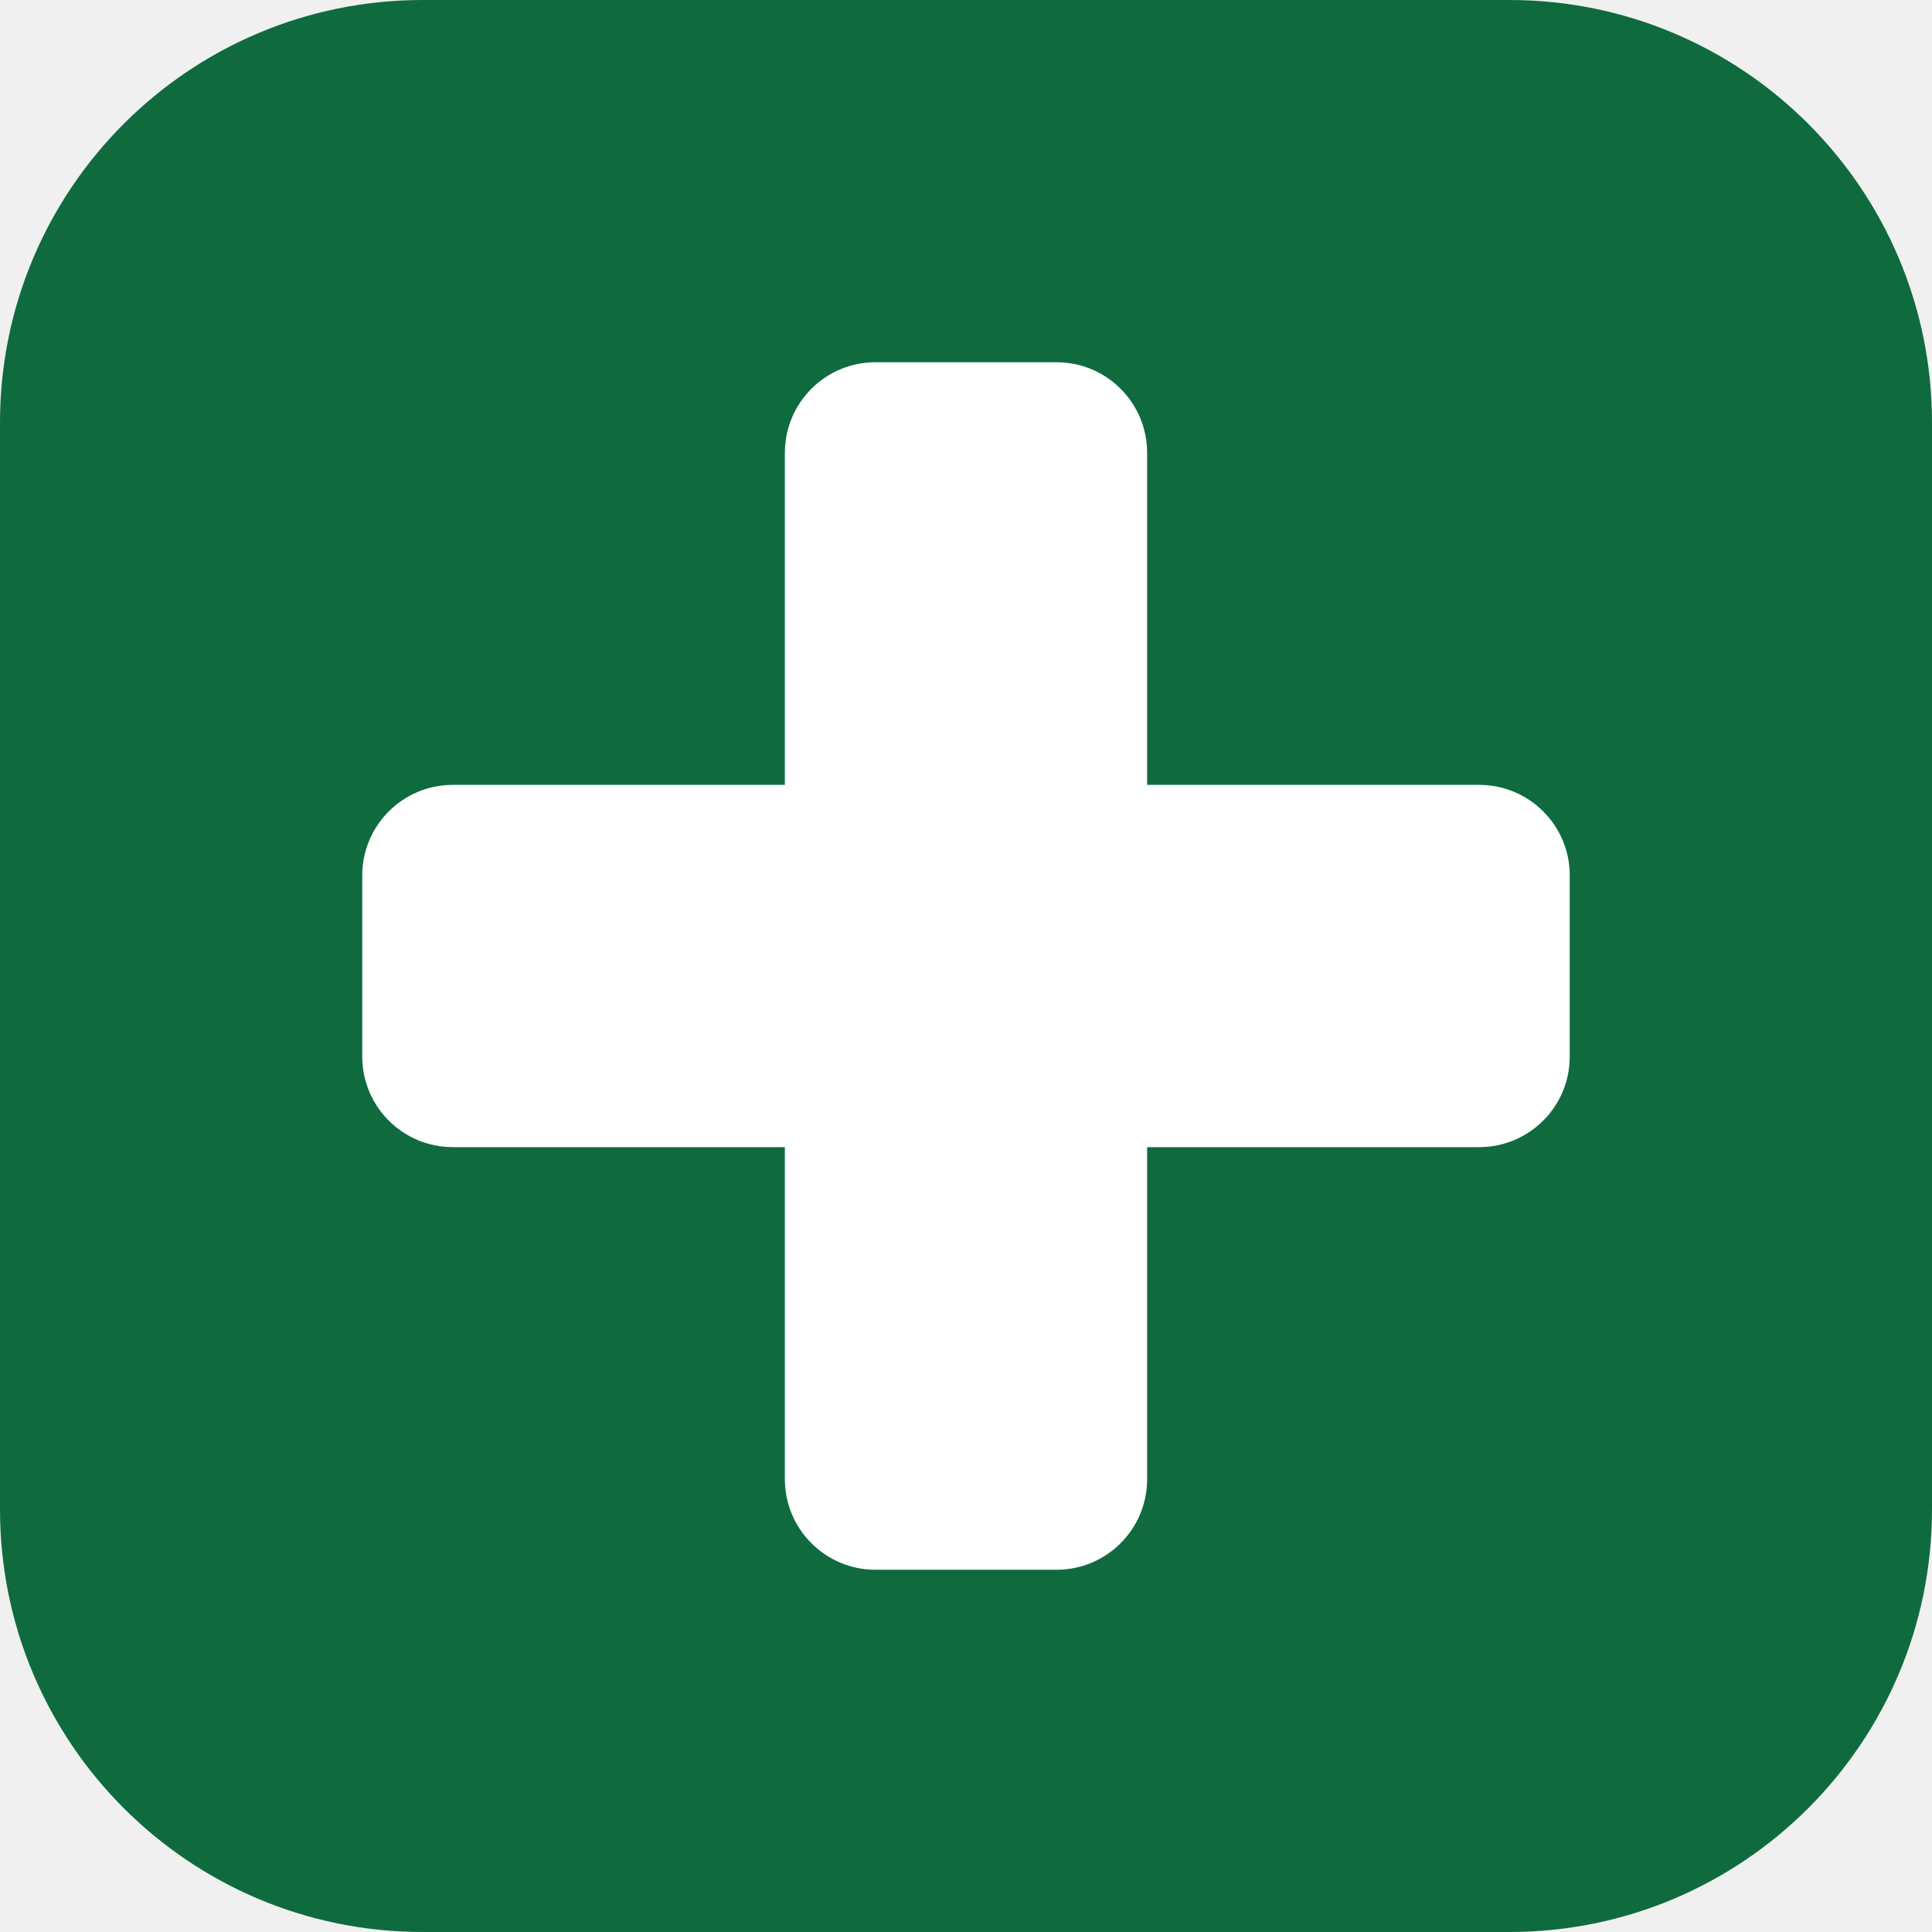
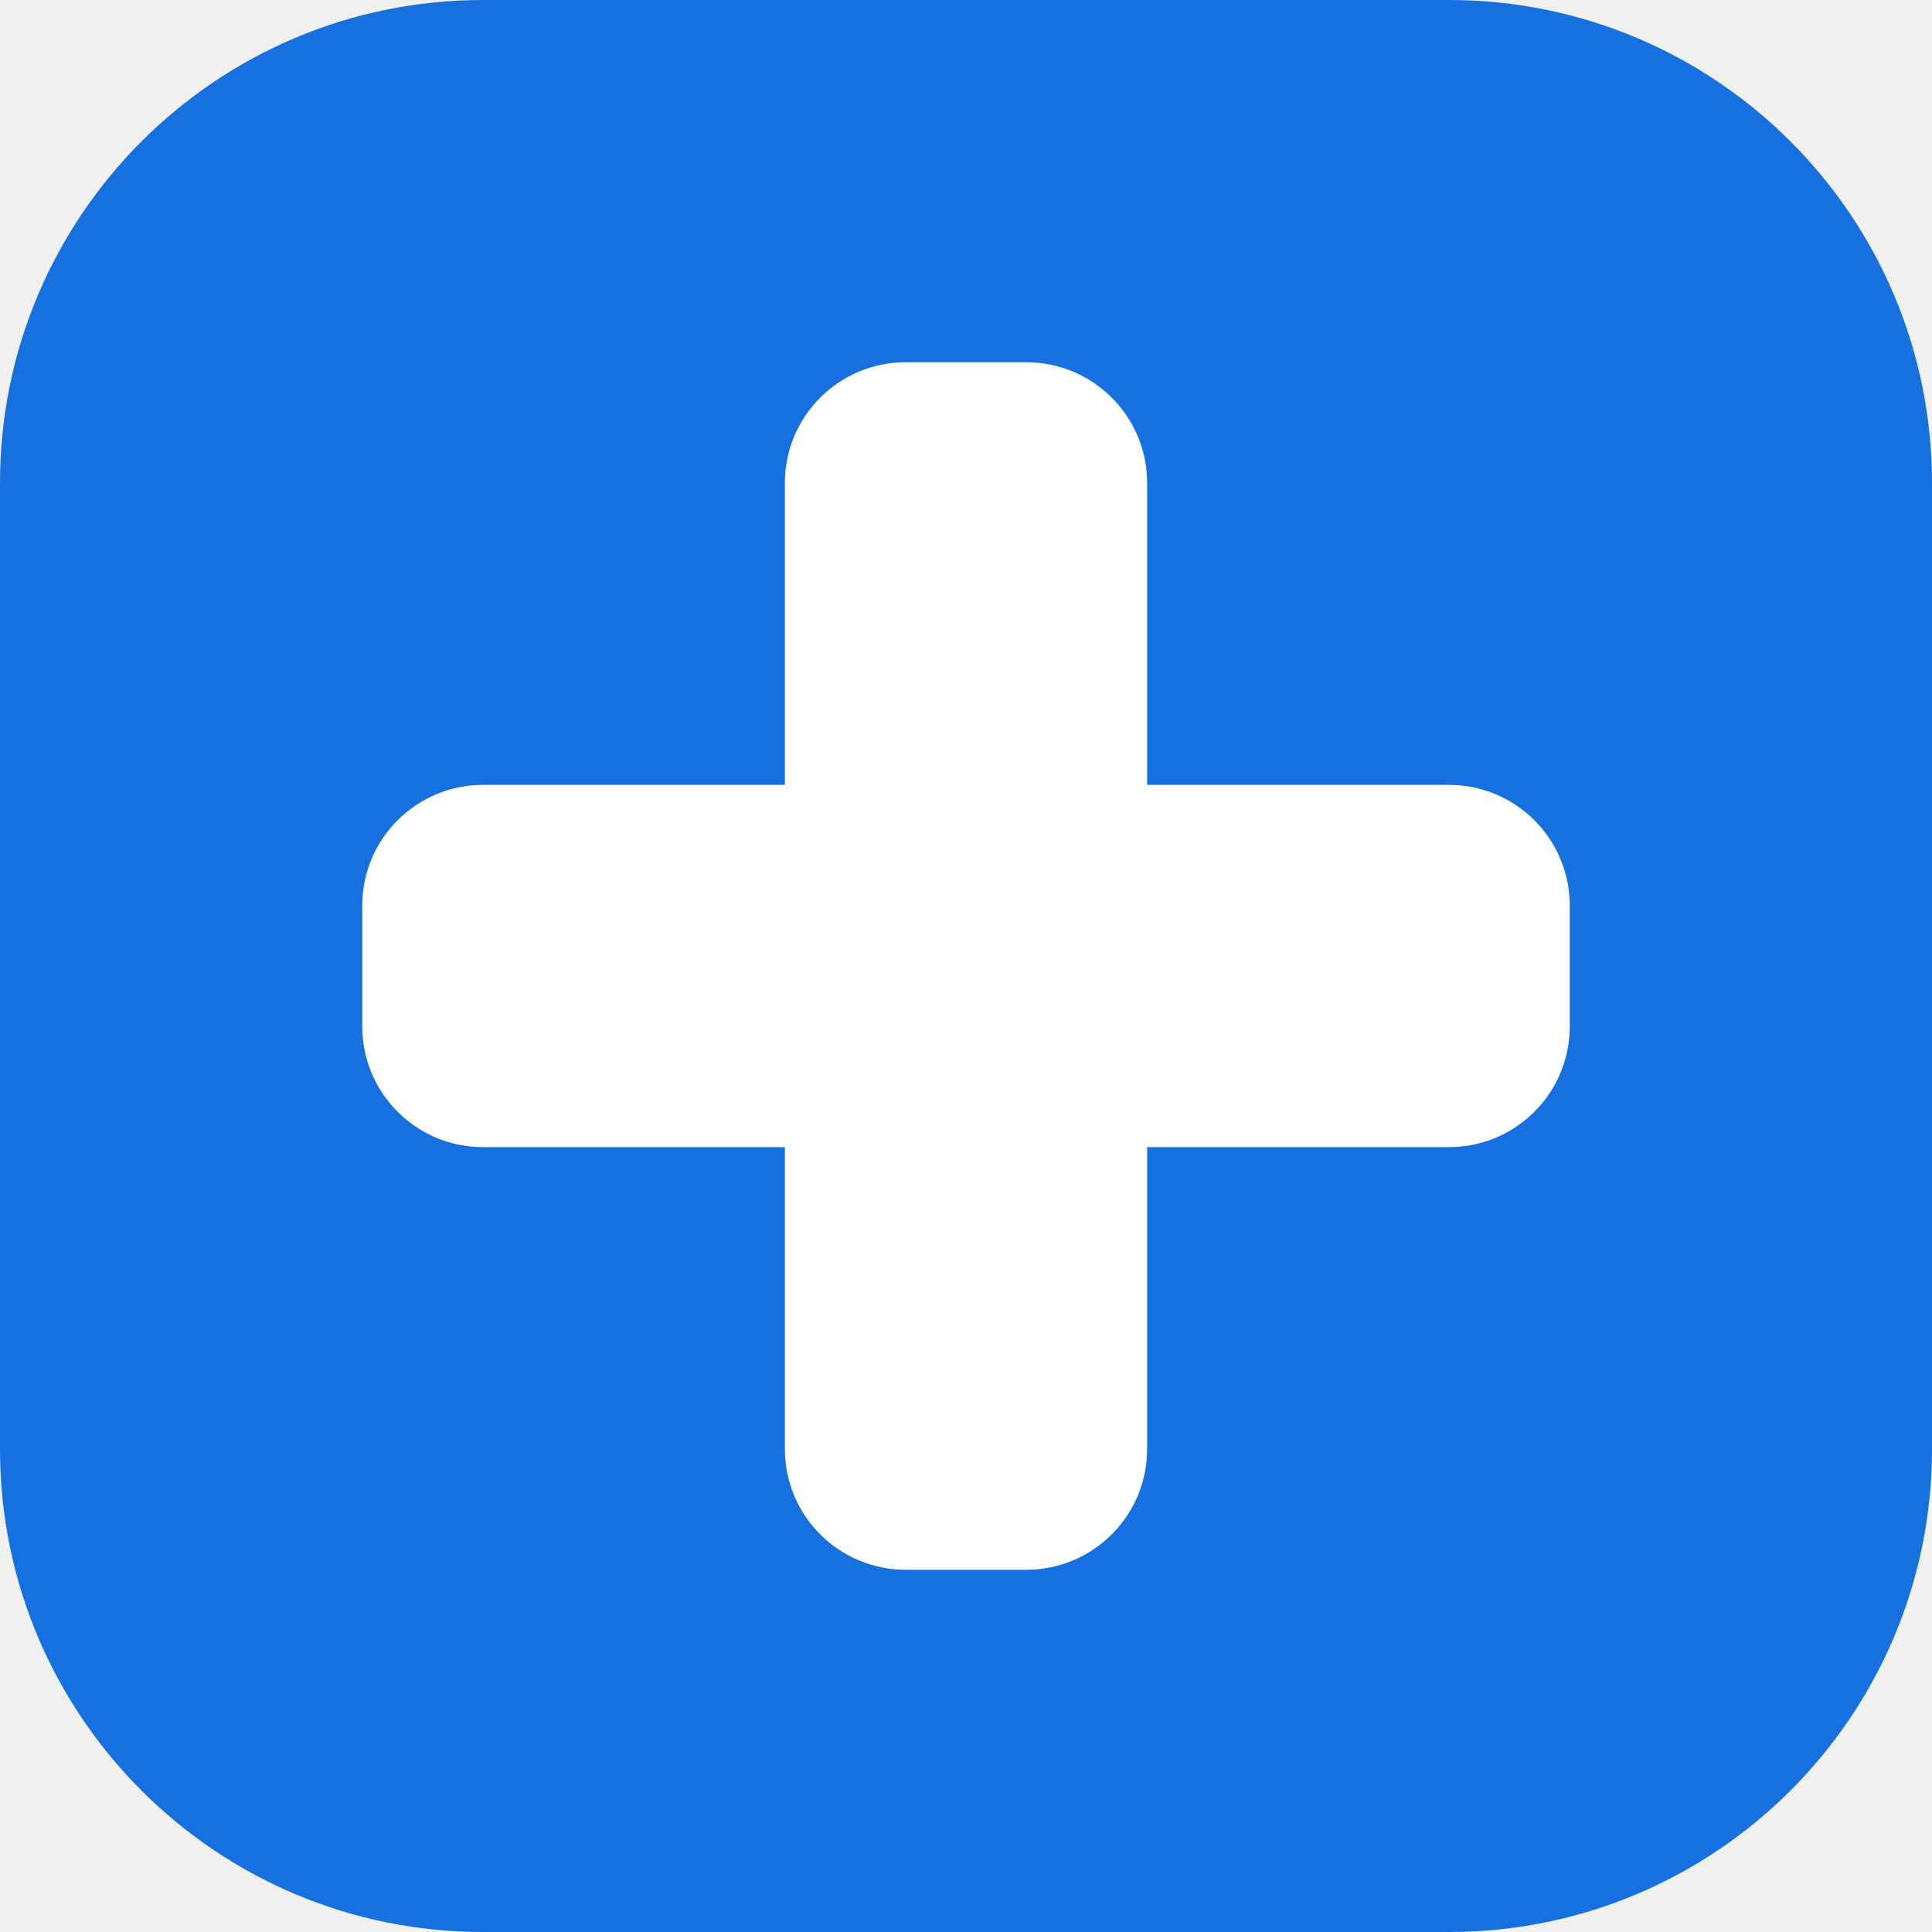
<svg xmlns="http://www.w3.org/2000/svg" viewBox="0 0 64 64">
-   <rect width="64" height="64" rx="14" fill="#0f6b3e" />
-   <rect x="26" y="12" width="12" height="40" rx="3" fill="#fff" />
-   <rect x="12" y="26" width="40" height="12" rx="3" fill="#fff" />
+   <rect width="64" height="64" rx="16" fill="#1670e0" />
+   <rect x="26" y="12" width="12" height="40" rx="4" fill="#fff" />
+   <rect x="12" y="26" width="40" height="12" rx="4" fill="#fff" />
</svg>
